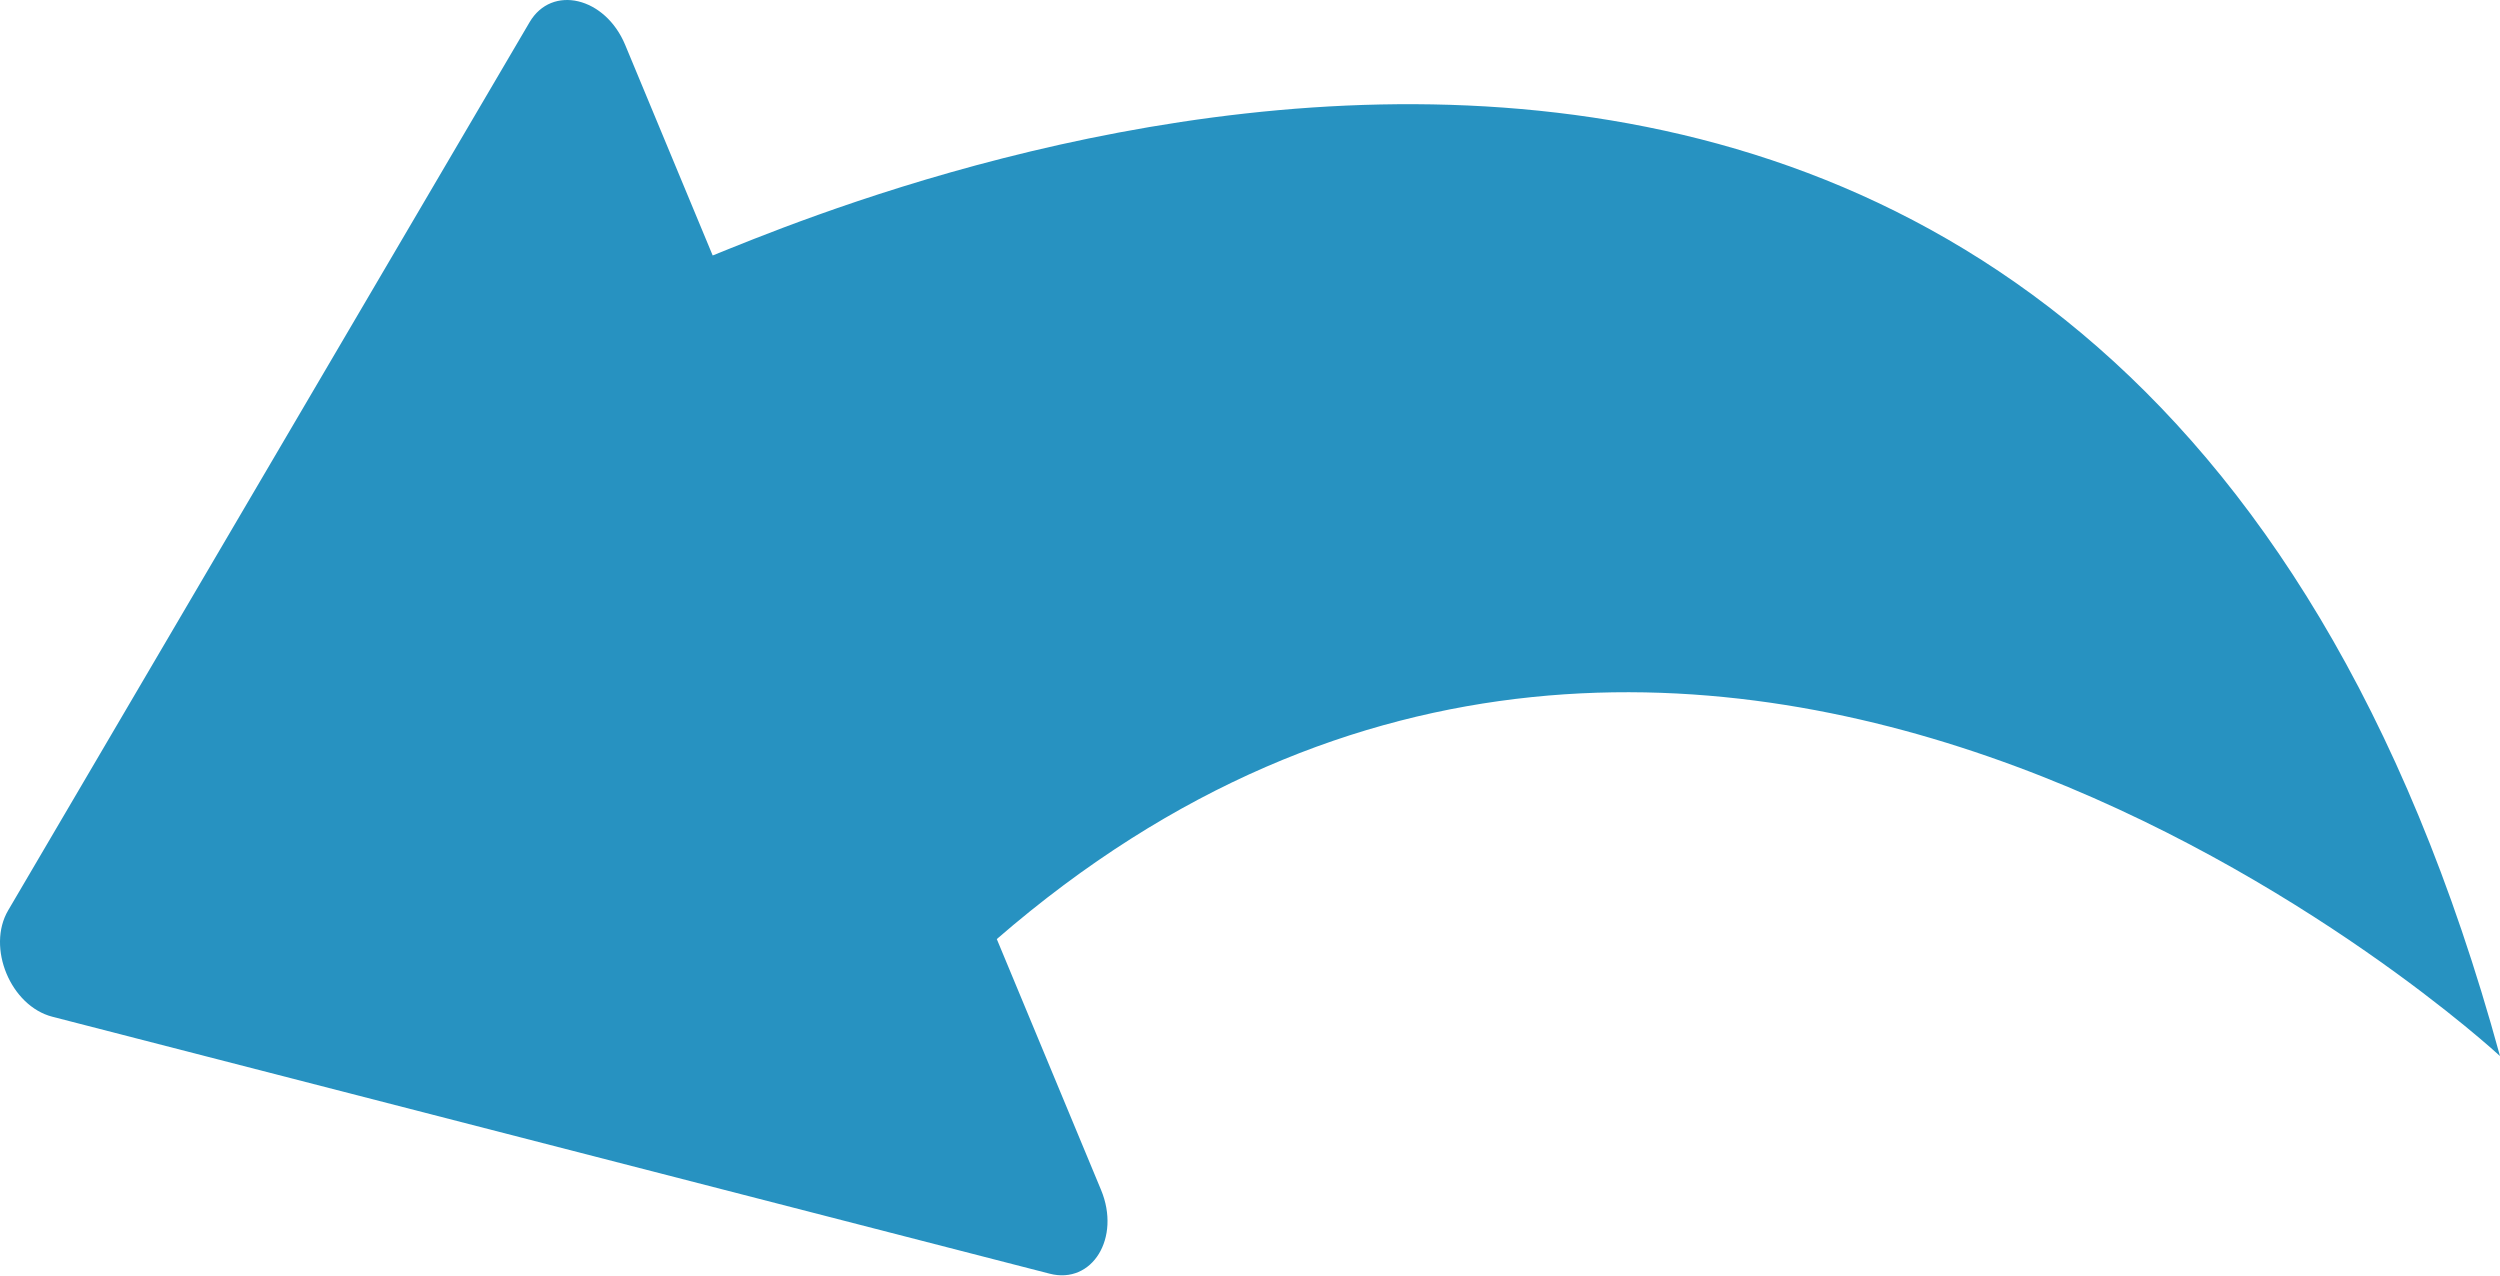
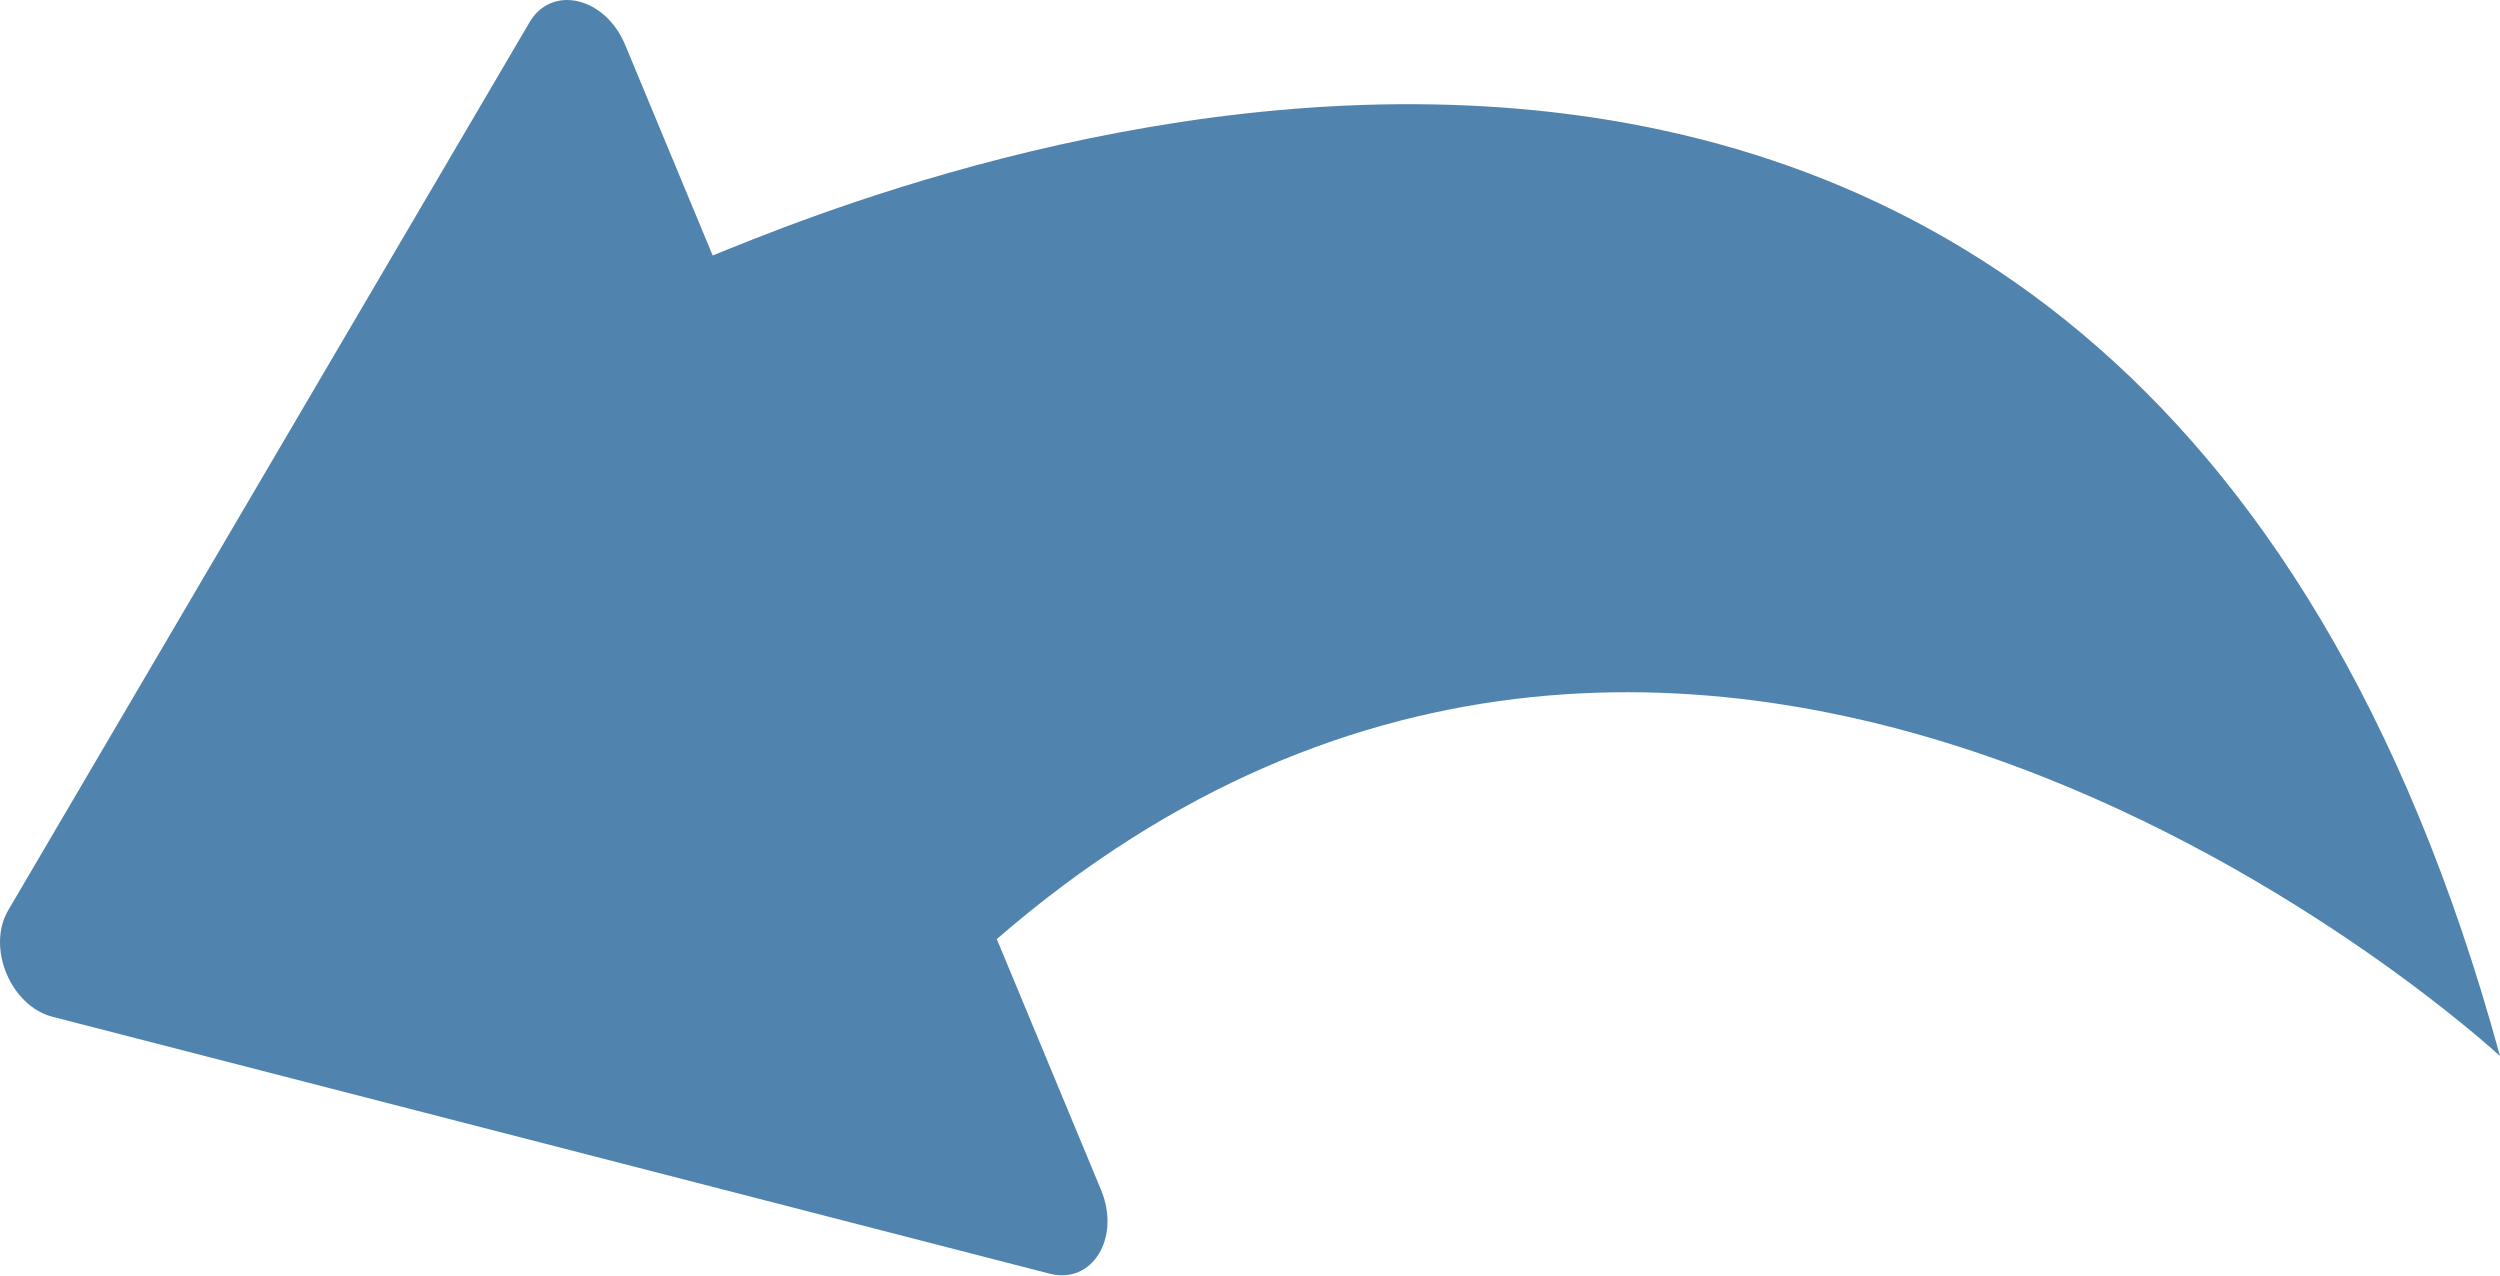
<svg xmlns="http://www.w3.org/2000/svg" width="102.541mm" height="52.309mm" viewBox="0 0 102.541 52.309" version="1.1" id="svg937">
  <defs id="defs931" />
  <g id="layer1" transform="translate(-91.60454,-109.0719)">
-     <g id="g176" transform="matrix(-0.3527778,0,0,-0.3527778,91.93974,146.4111)">
-       <path d="m 0,0 -60.622,103.26 c -2.589,4.411 -8.797,2.939 -11.114,-2.634 l -8.152,-19.616 -2.024,-4.87 c -17.916,7.184 -163.471,69.251 -207.805,-93.082 0,0 92,85.333 174.773,13.603 l -3.971,-9.555 -8.152,-19.615 c -2.316,-5.574 1.02,-11.012 5.973,-9.736 L -5.141,-12.37 C -0.288,-11.12 2.537,-4.322 0,0" style="fill:#2792c1;fill-opacity:1;fill-rule:nonzero;stroke:none" id="path178" />
+     <g id="g176" transform="matrix(-0.3527778,0,0,-0.3527778,91.93974,146.4111)" style="fill:#5084af;fill-opacity:1">
+       <path d="m 0,0 -60.622,103.26 c -2.589,4.411 -8.797,2.939 -11.114,-2.634 l -8.152,-19.616 -2.024,-4.87 c -17.916,7.184 -163.471,69.251 -207.805,-93.082 0,0 92,85.333 174.773,13.603 l -3.971,-9.555 -8.152,-19.615 c -2.316,-5.574 1.02,-11.012 5.973,-9.736 L -5.141,-12.37 C -0.288,-11.12 2.537,-4.322 0,0" style="fill:#5084af;fill-opacity:1;fill-rule:nonzero;stroke:none" id="path178" />
    </g>
  </g>
</svg>
